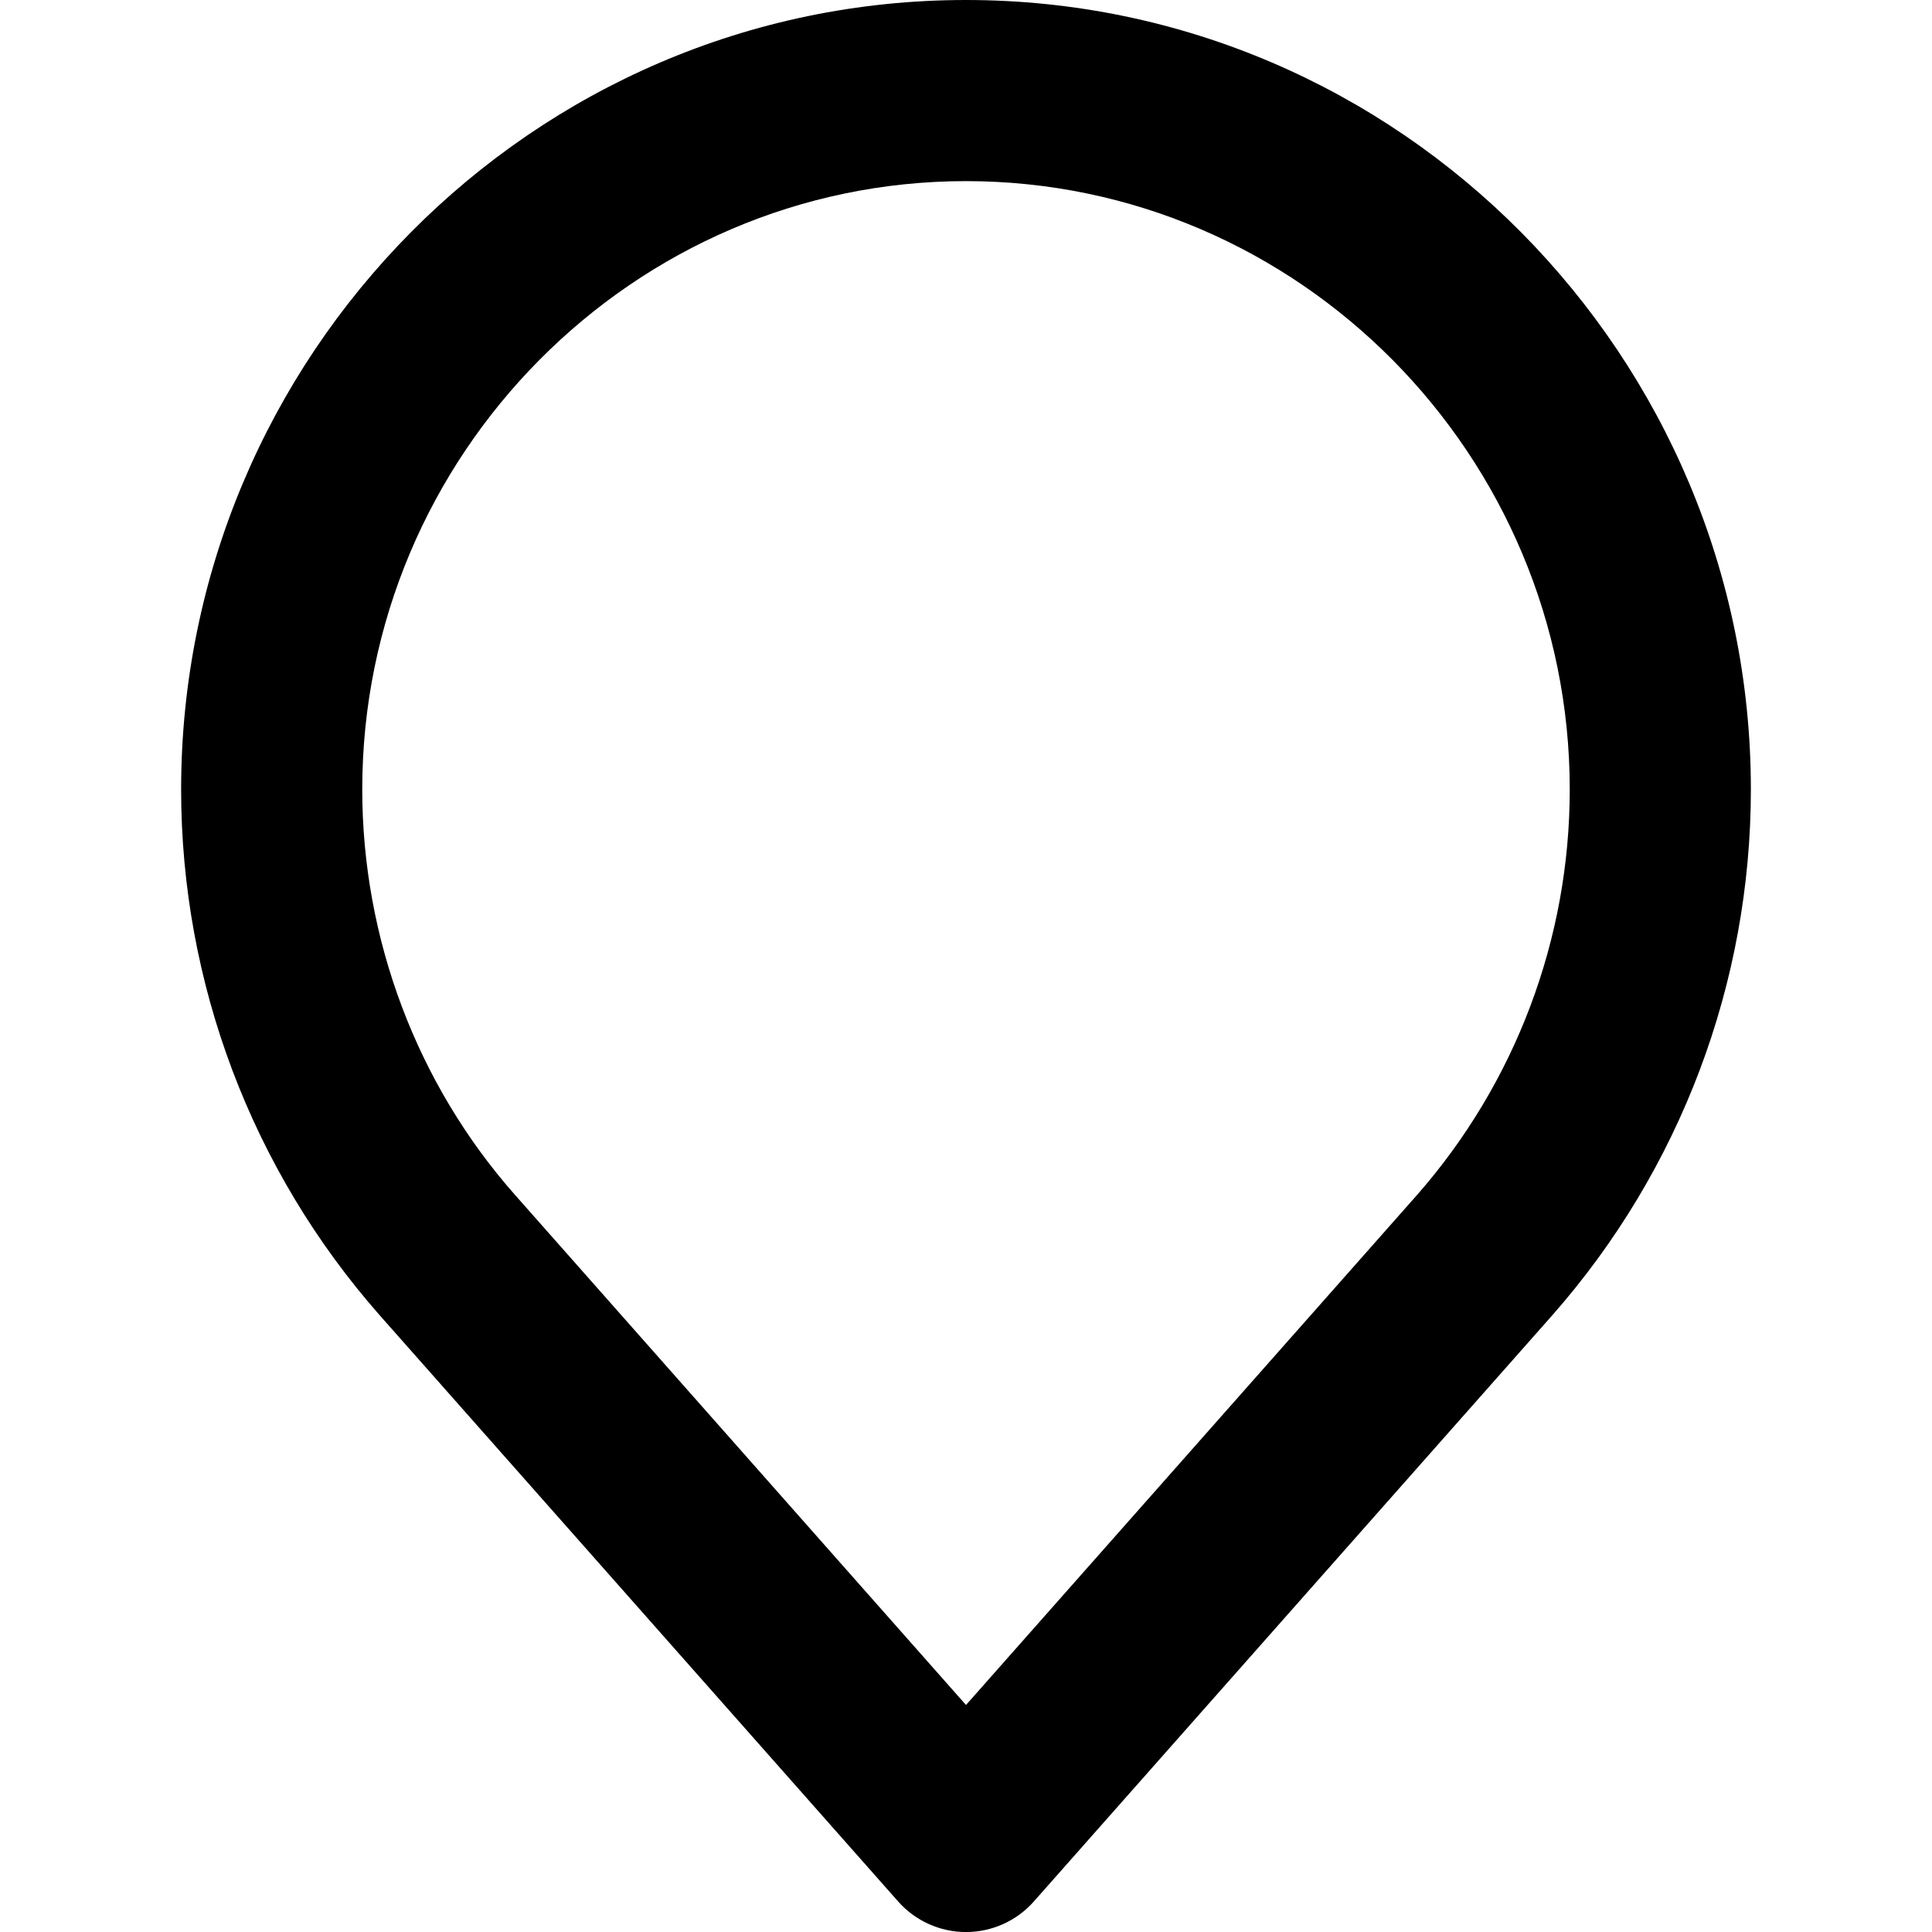
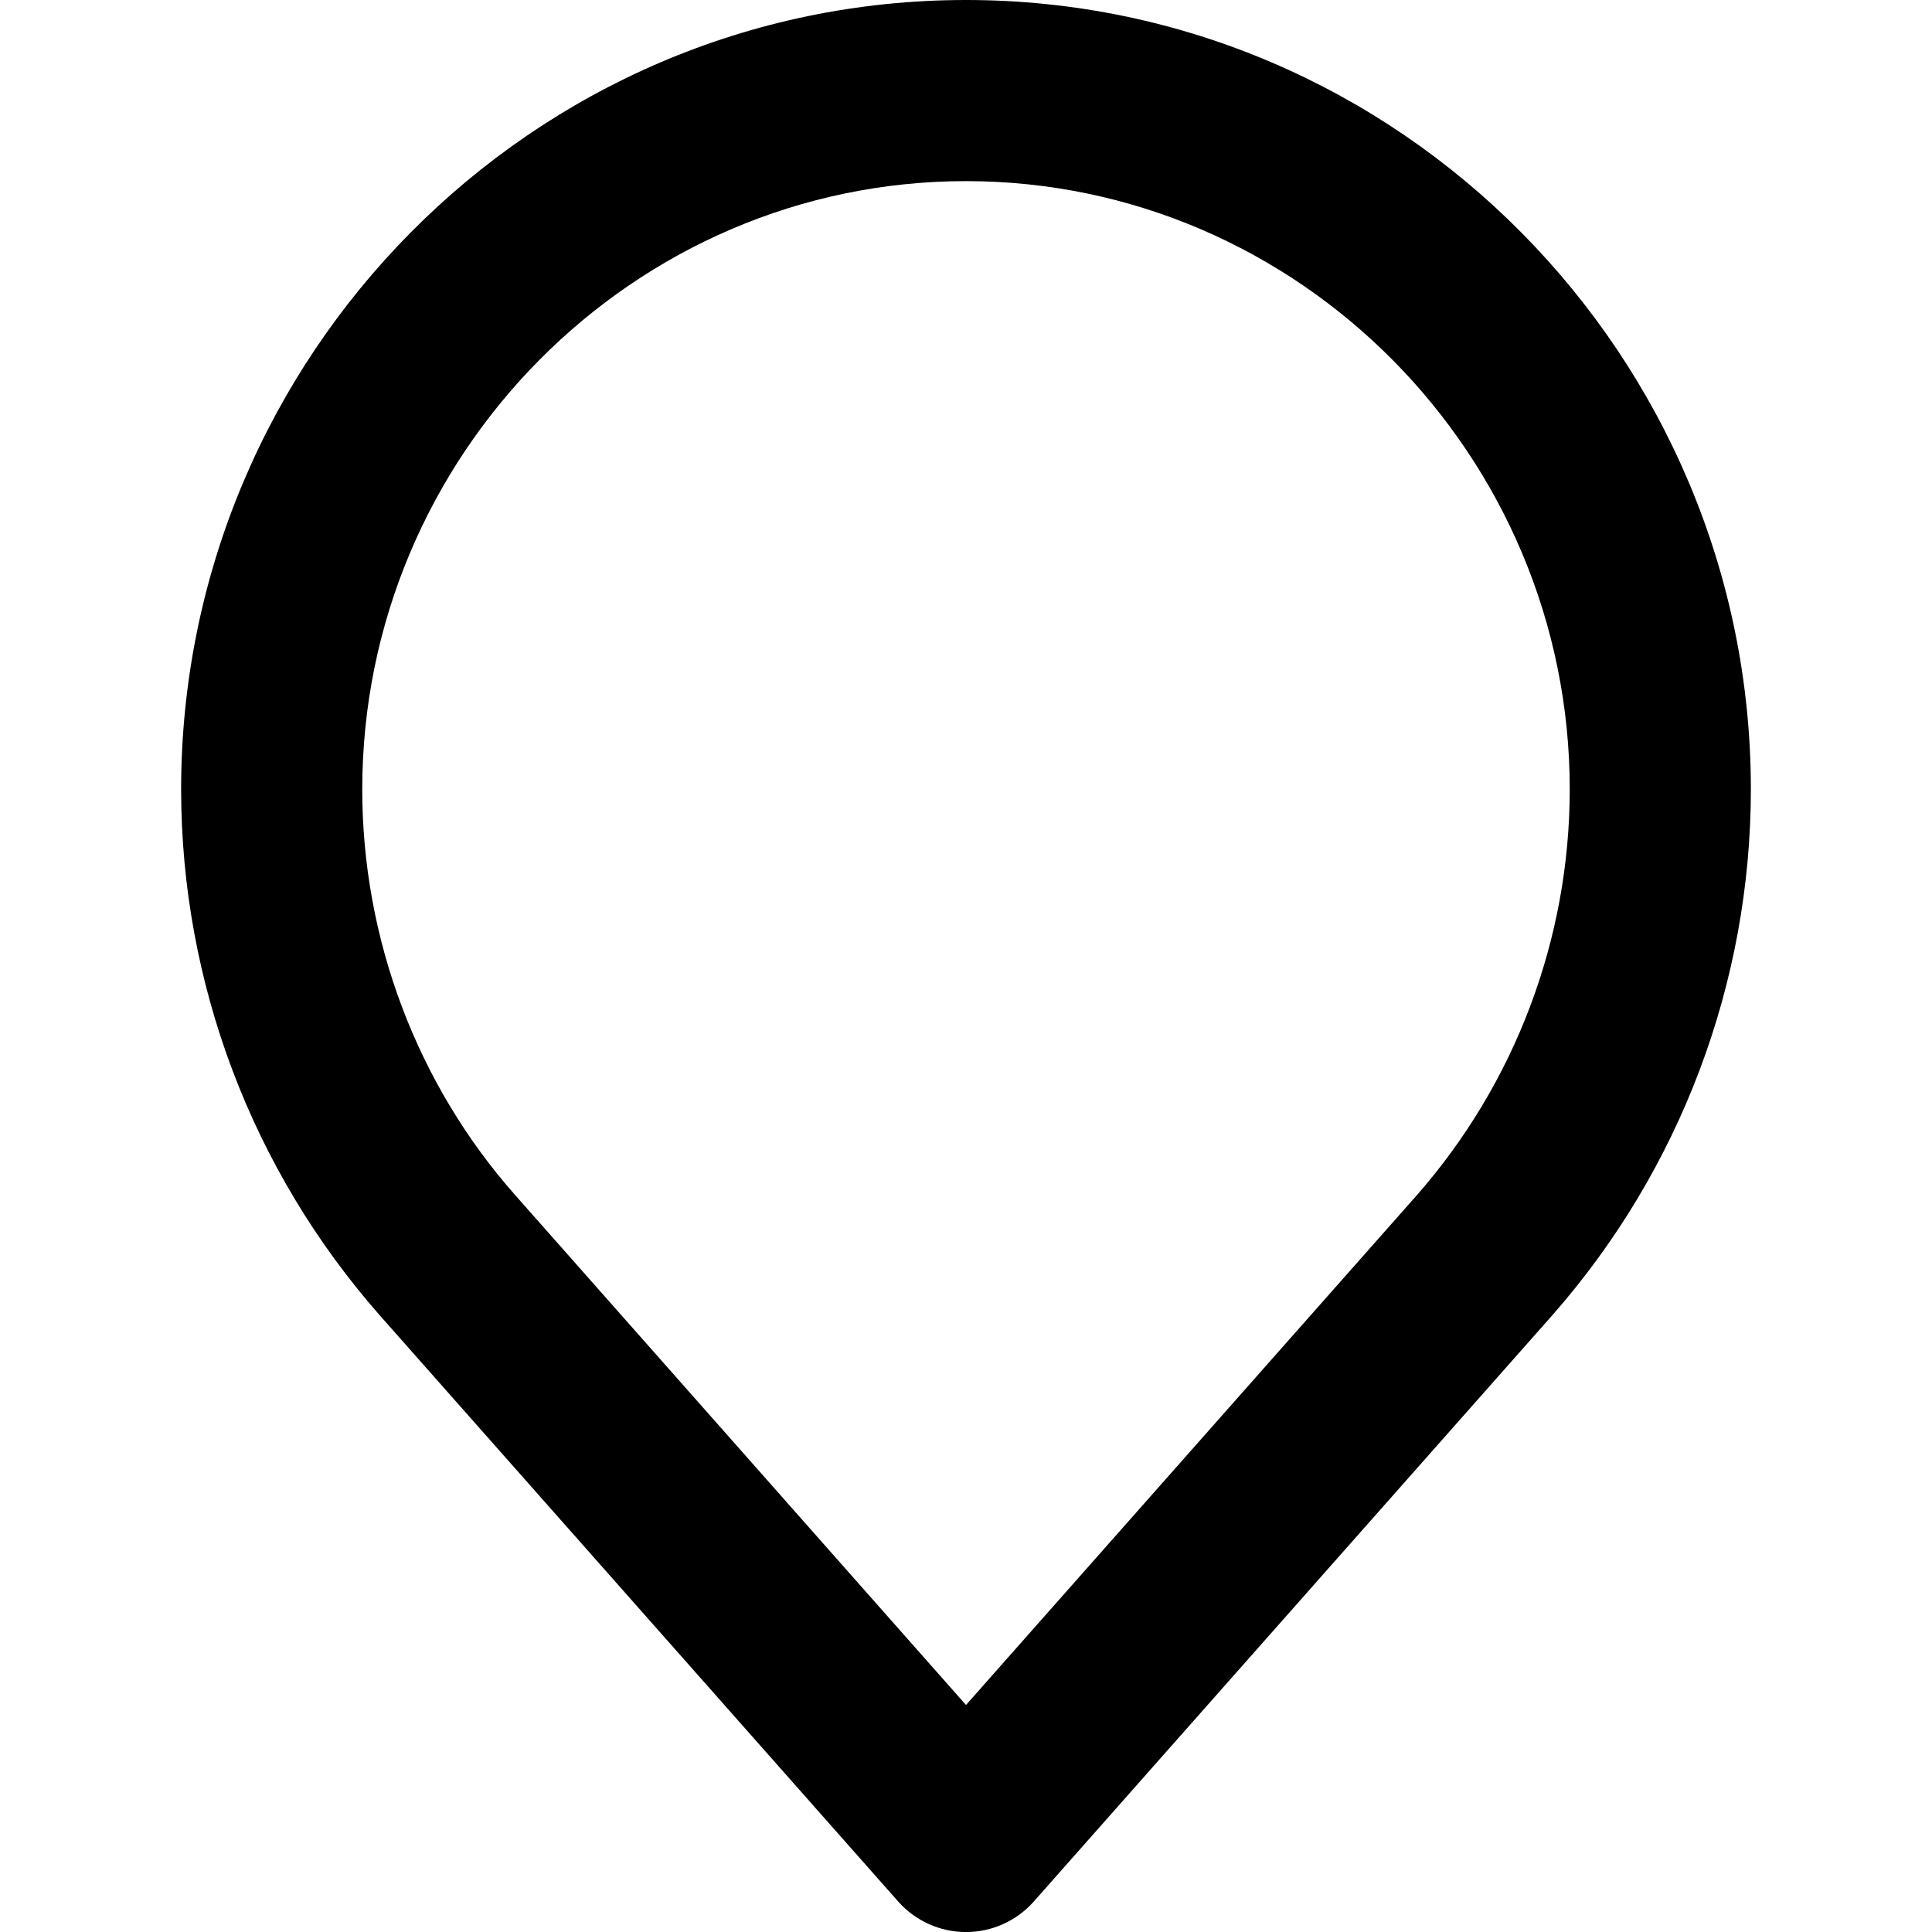
<svg xmlns="http://www.w3.org/2000/svg" fill="currentColor" class="ai" viewBox="0 0 16 16">
-   <path d="M1.5 6.538C1.5 2.954 4.404 0 8 0s6.5 2.954 6.5 6.538a6.588 6.588 0 0 1-1.645 4.355l-4.293 4.854a.75.75 0 0 1-1.124 0l-4.293-4.854A6.589 6.589 0 0 1 1.5 6.538ZM8 1.5c-2.755 0-5 2.27-5 5.038 0 1.235.452 2.44 1.268 3.361L8 14.12l3.732-4.22A5.089 5.089 0 0 0 13 6.538C13 3.77 10.755 1.5 8 1.5Z" />
+   <path d="M1.5 6.538C1.5 2.954 4.404 0 8 0s6.5 2.954 6.5 6.538a6.6 6.6 0 0 1-1.645 4.355l-4.293 4.854a.75.75 0 0 1-1.124 0l-4.293-4.854A6.6 6.6 0 0 1 1.5 6.538M8 1.5c-2.755 0-5 2.27-5 5.038 0 1.235.452 2.44 1.268 3.361L8 14.12l3.732-4.22A5.1 5.1 0 0 0 13 6.538C13 3.77 10.755 1.5 8 1.5" />
</svg>
